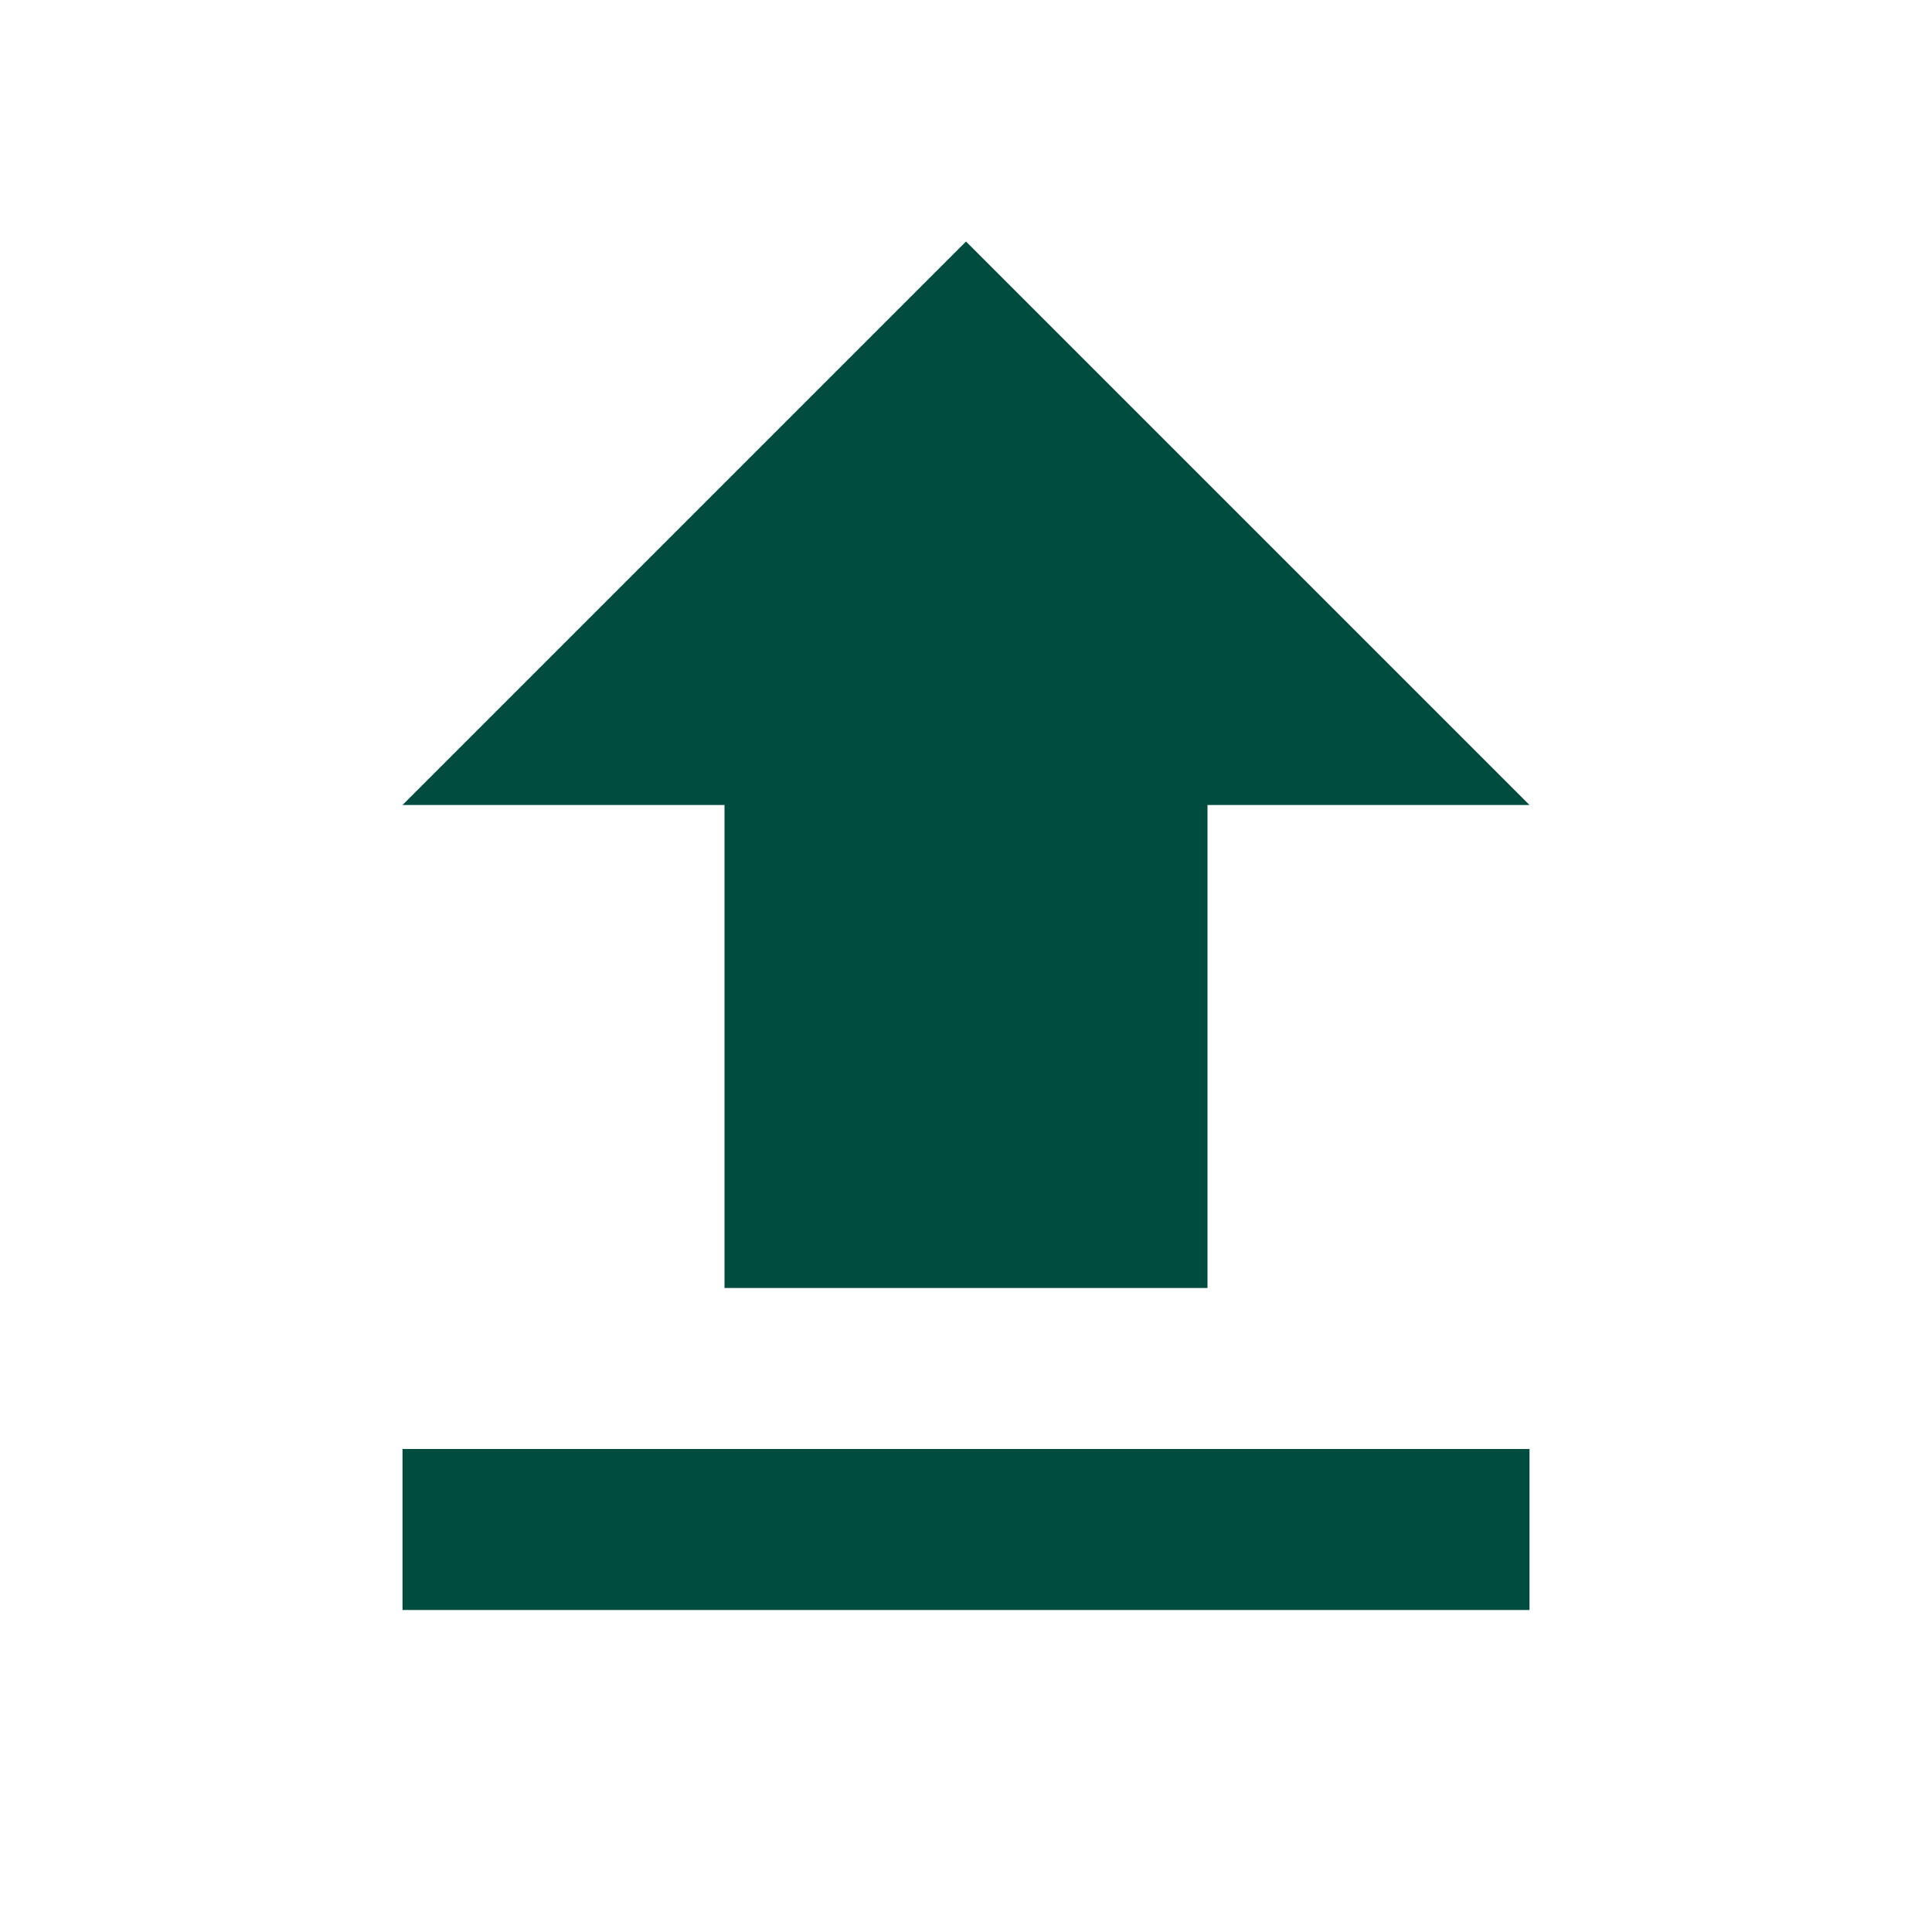
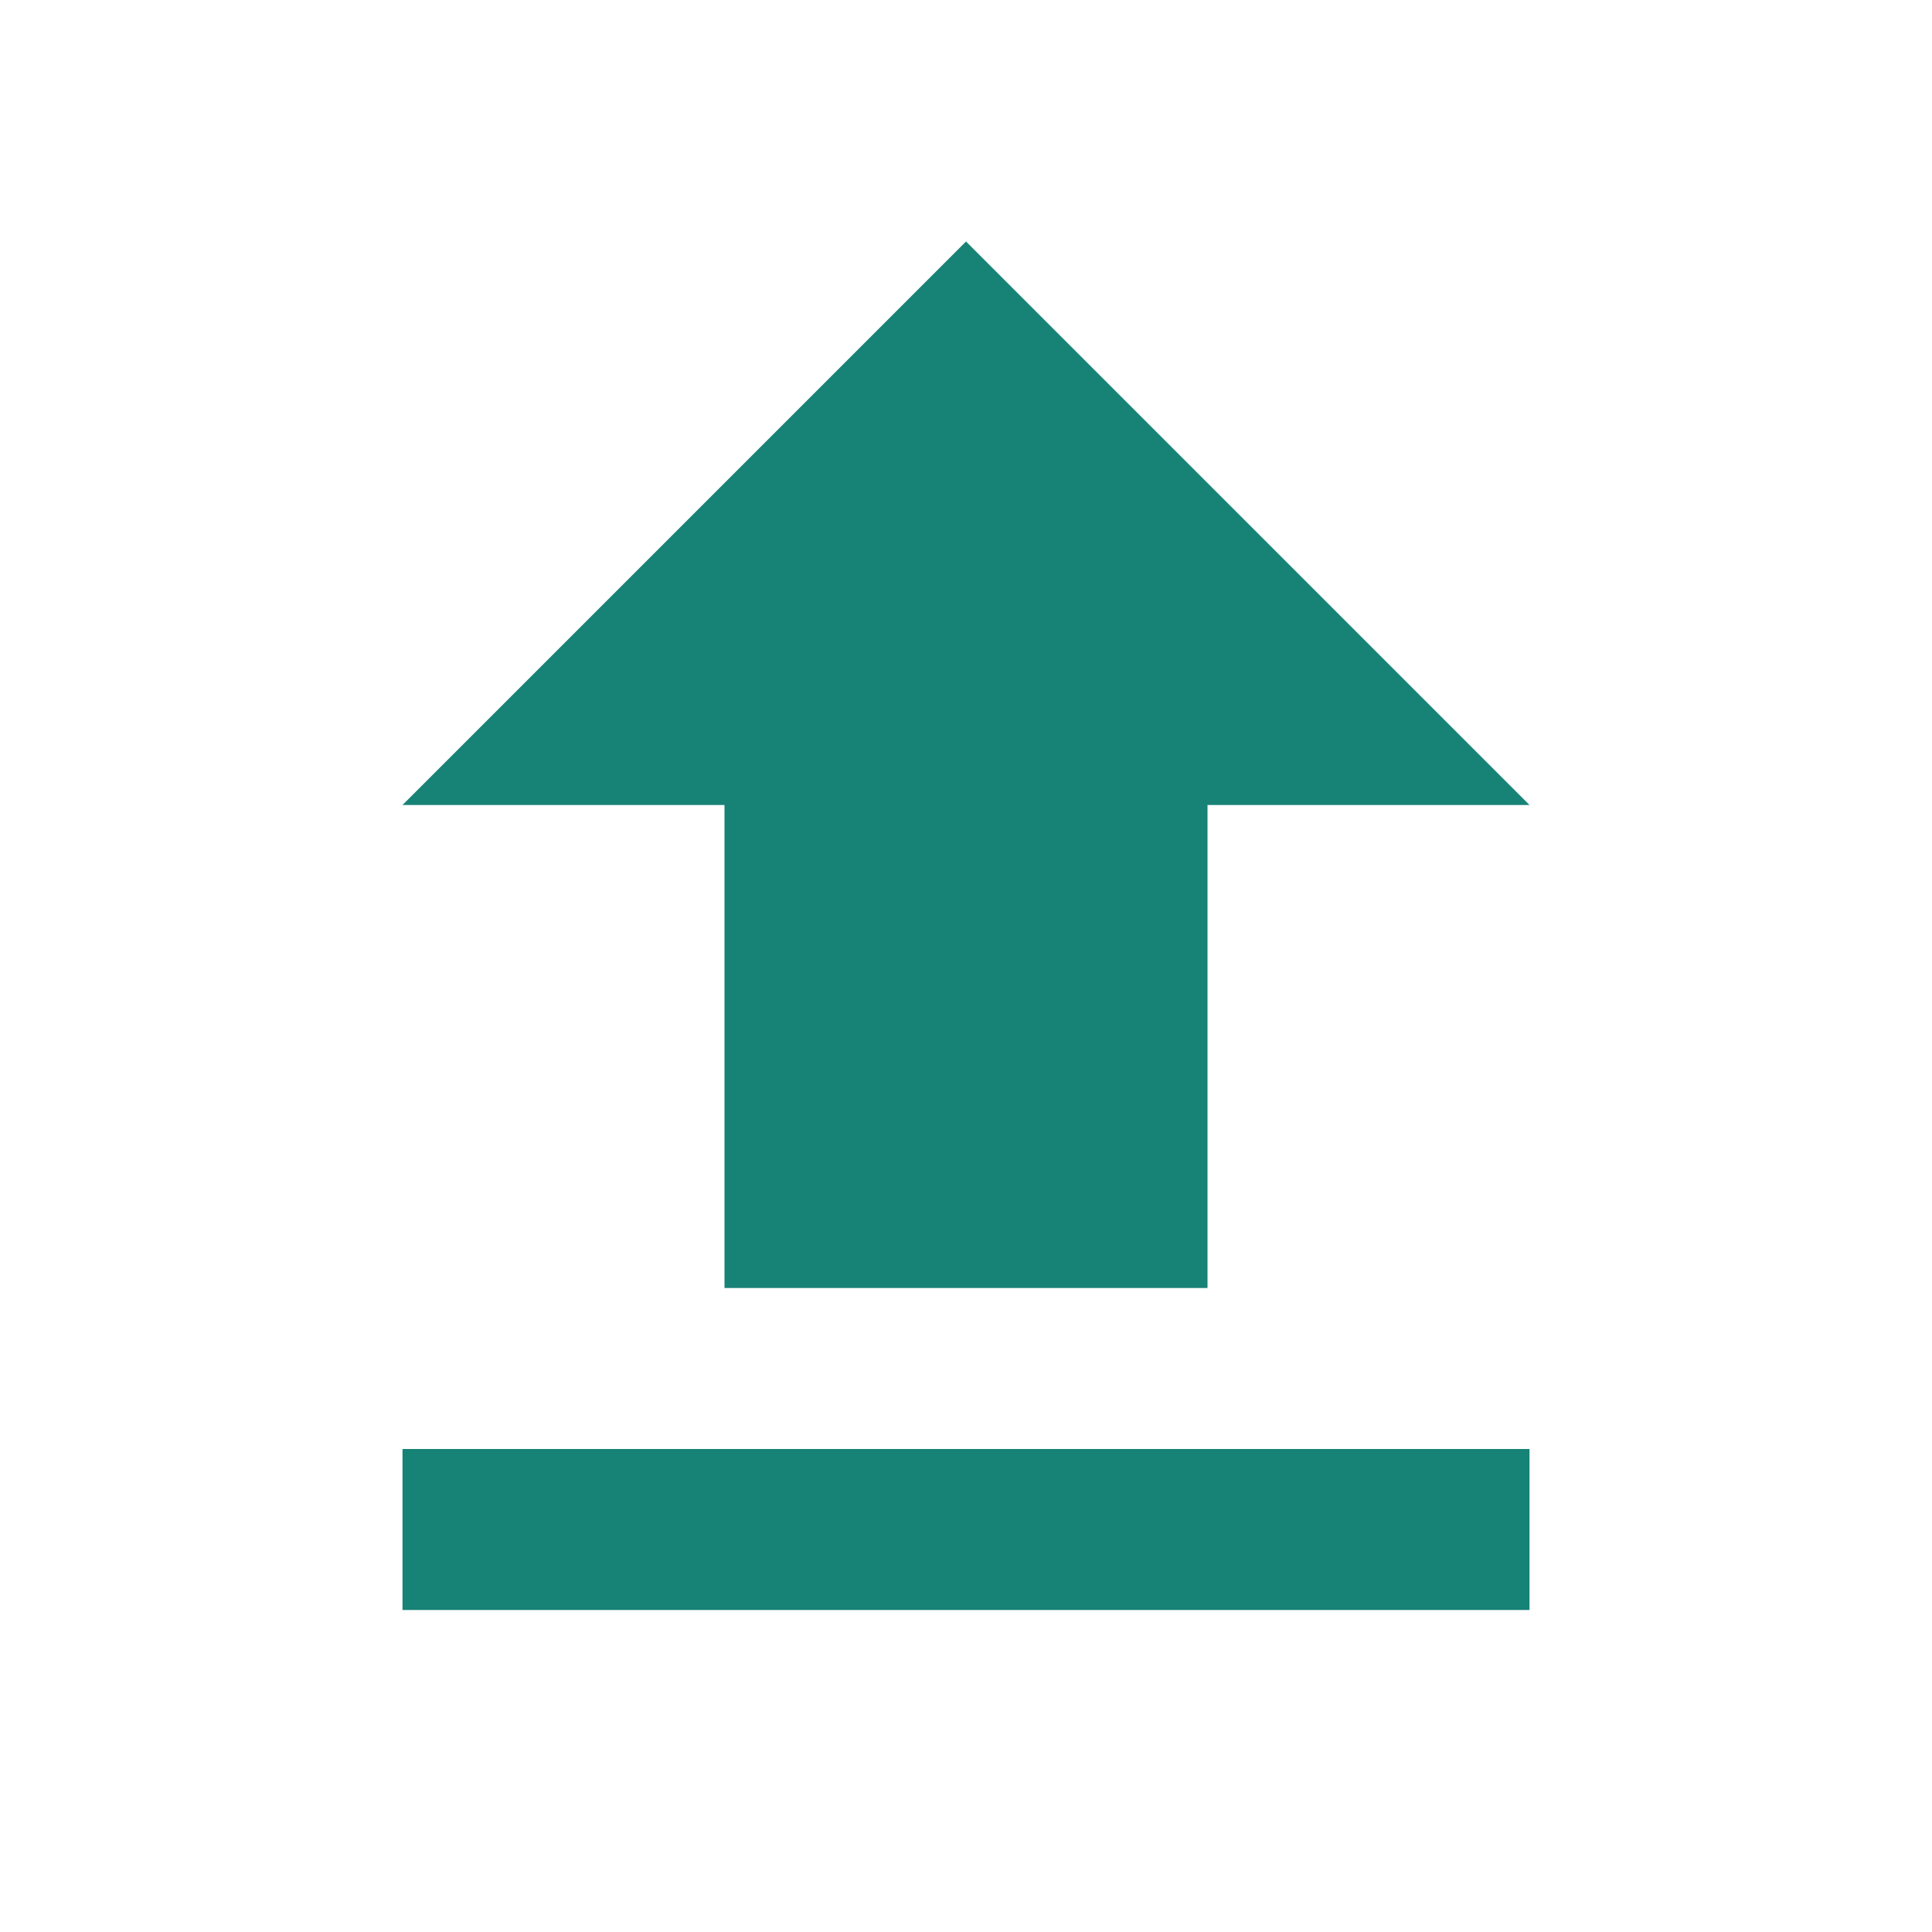
- <svg xmlns="http://www.w3.org/2000/svg" height="24" viewBox="0 0 24 24" width="24" fill="#004d40">
+ <svg xmlns="http://www.w3.org/2000/svg" height="24" viewBox="0 0 24 24" width="24" fill="#178276">
  <path d="M0 0h24v24H0z" fill="none" />
  <path d="M9 16h6v-6h4l-7-7-7 7h4zm-4 2h14v2H5z" />
</svg>
